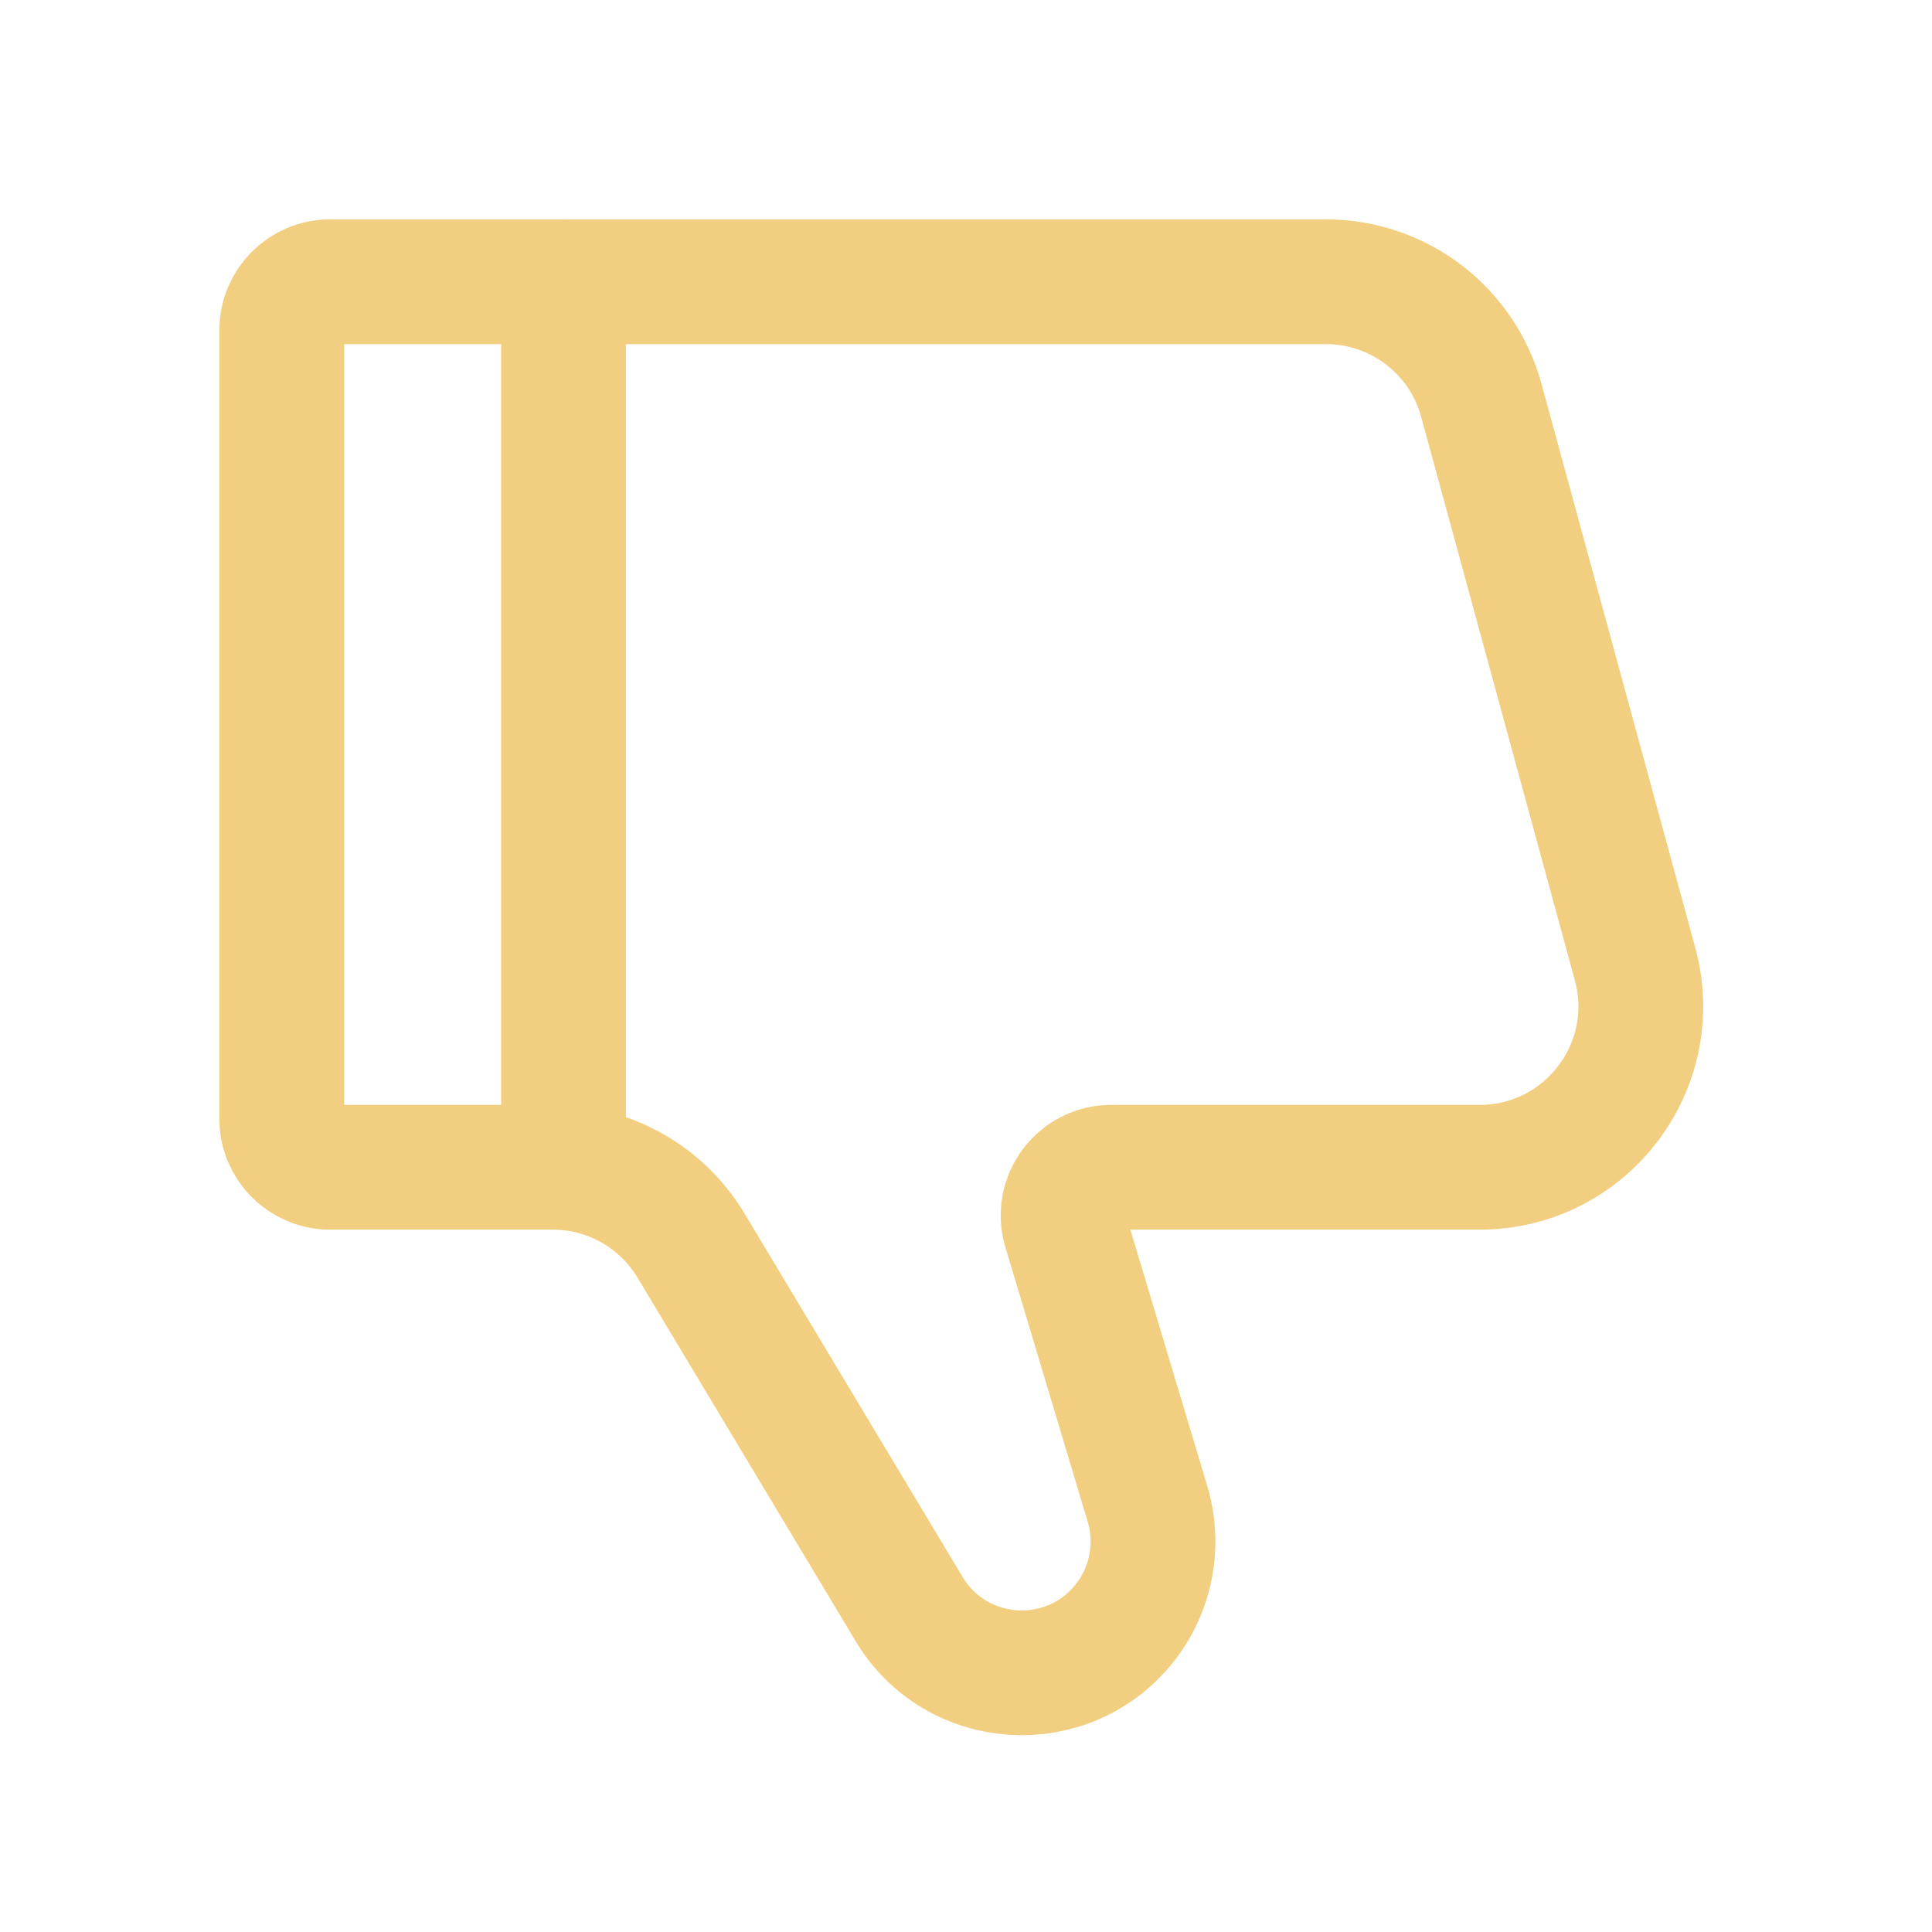
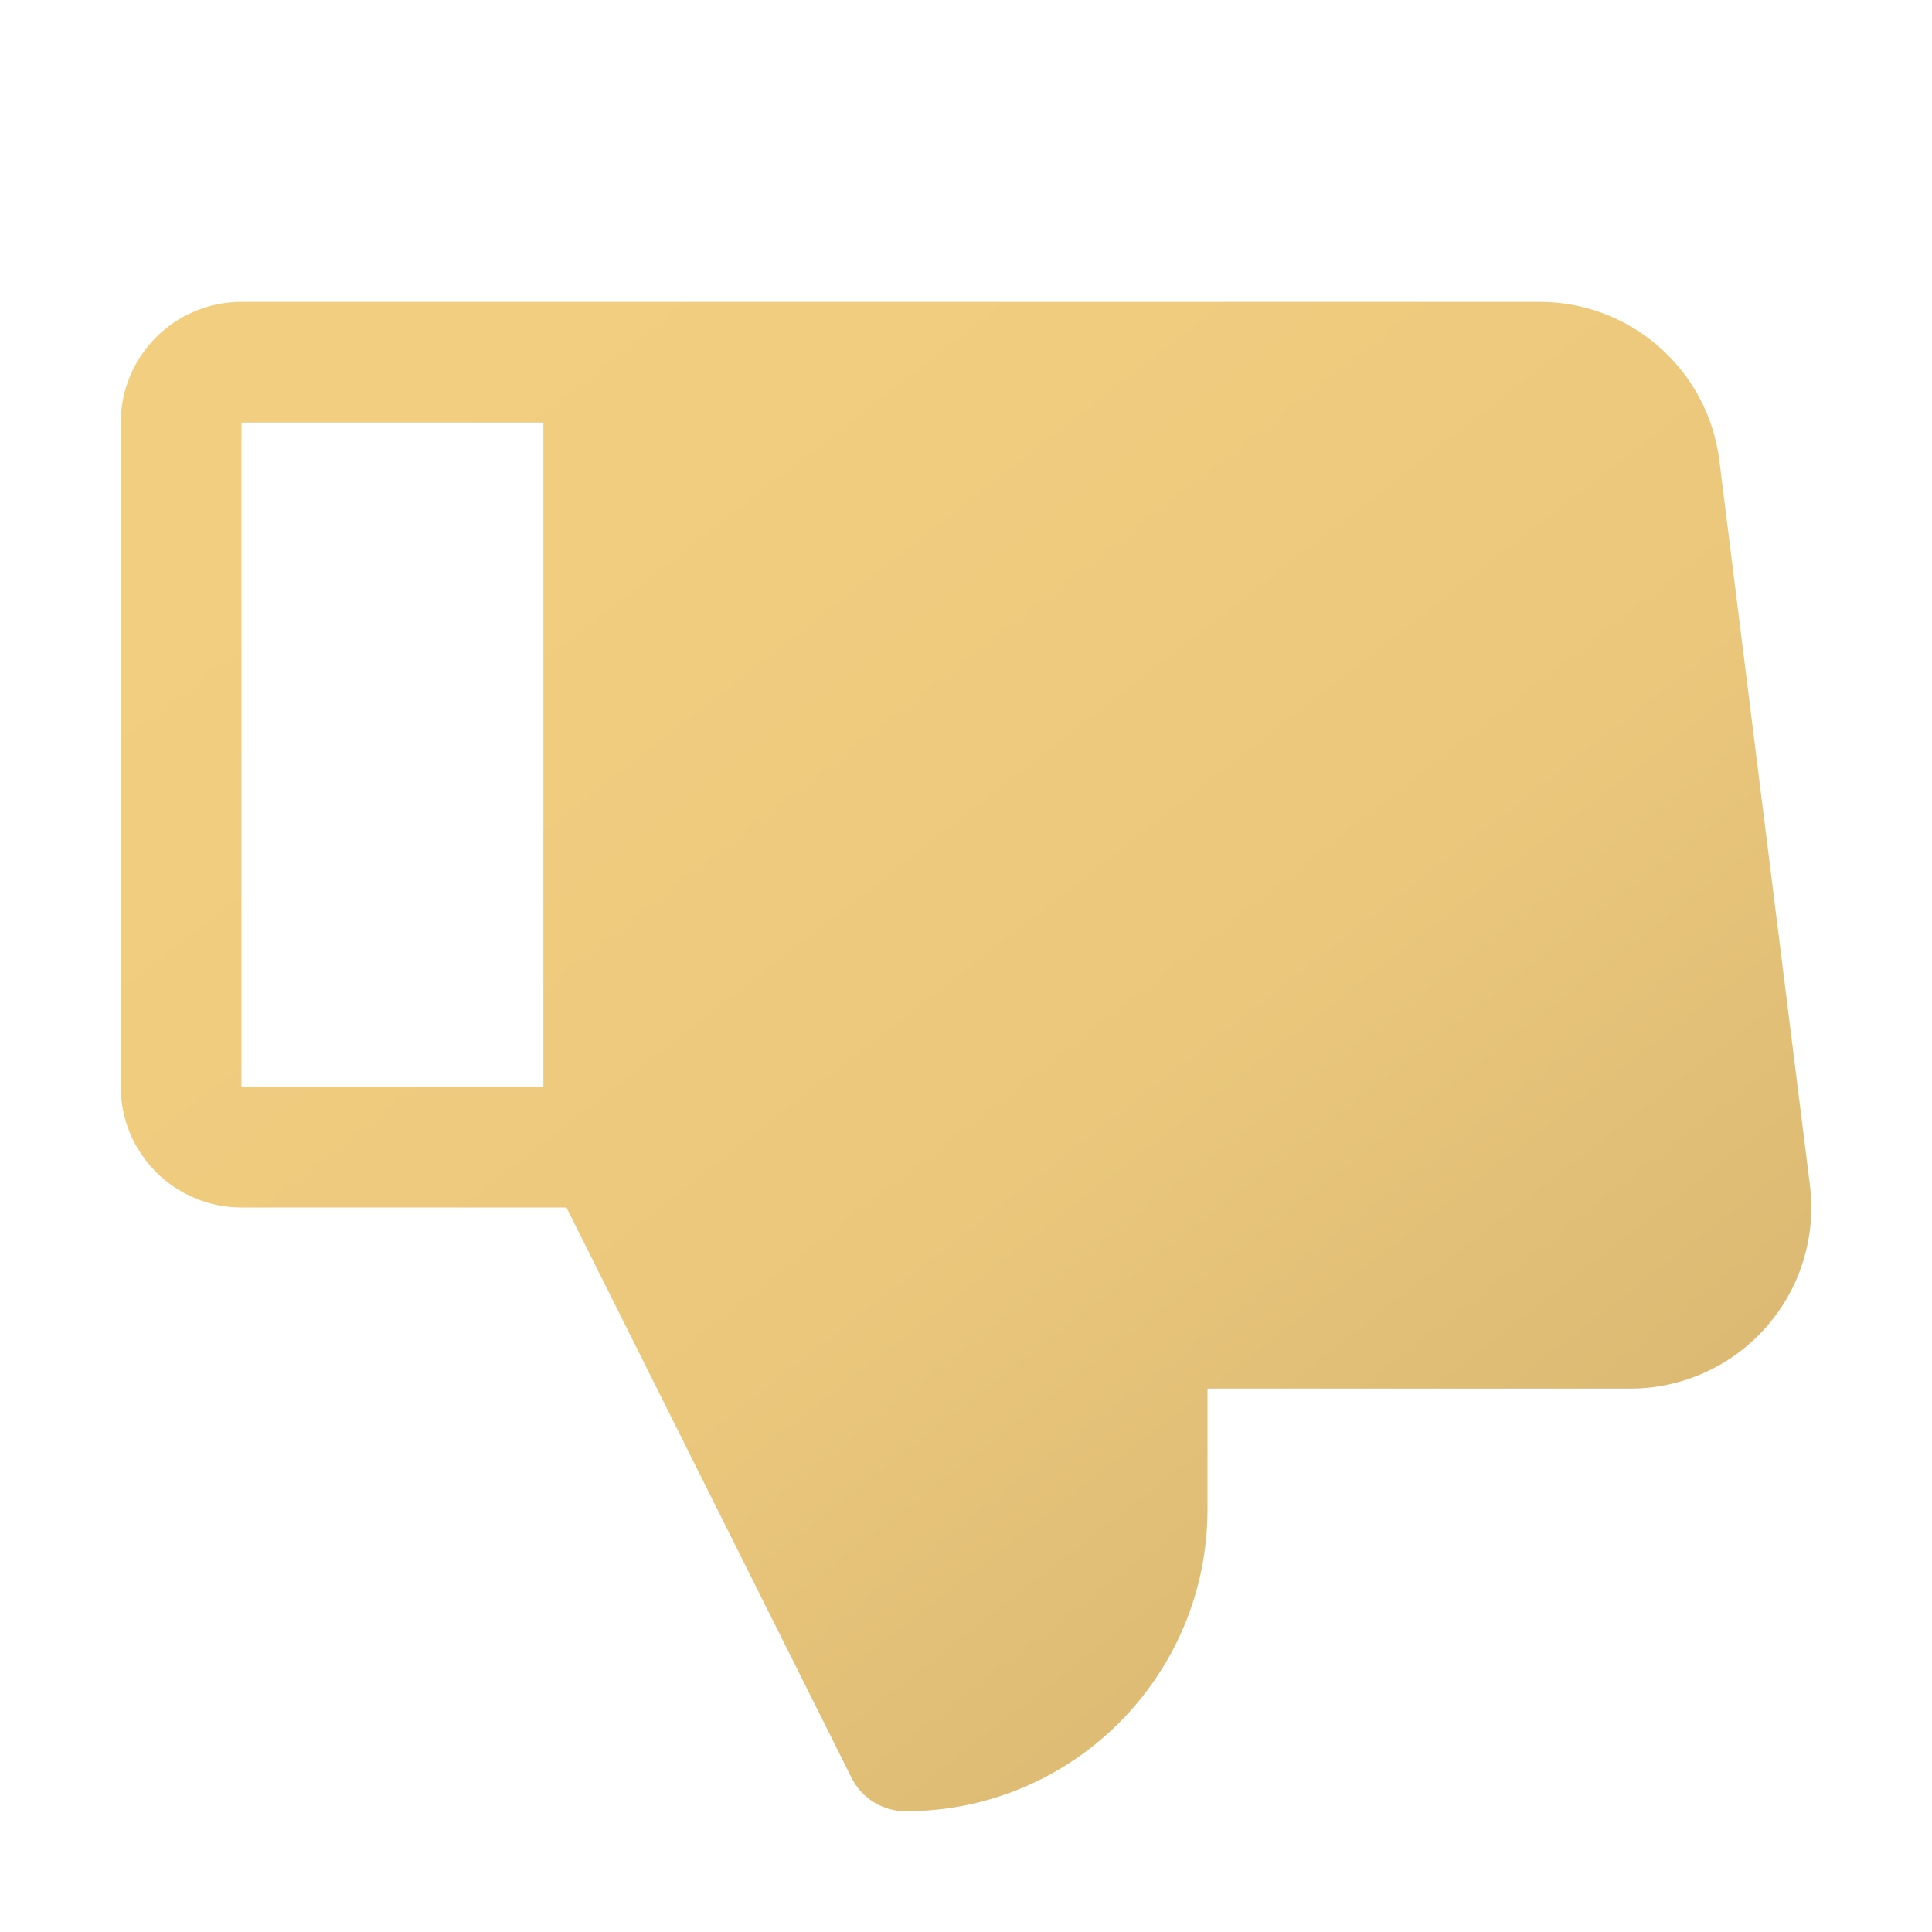
- <svg xmlns="http://www.w3.org/2000/svg" shape-rendering="geometricPrecision" width="24" height="24" stroke-width="1.55" viewBox="0 0 24 24" fill="none">
-   <path d="M16.472 3.5H4.1C3.769 3.5 3.5 3.769 3.5 4.1V13.9C3.5 14.231 3.769 14.5 4.1 14.5H6.868C7.57 14.5 8.221 14.869 8.583 15.471L11.293 19.988C11.878 20.963 13.255 21.056 13.966 20.168C14.3 19.75 14.408 19.194 14.254 18.68L13.232 15.272C13.116 14.887 13.405 14.5 13.806 14.5H18.381C19.7 14.5 20.658 13.246 20.311 11.974L18.402 4.974C18.165 4.104 17.374 3.5 16.472 3.5Z" stroke="#f2cf80" stroke-linecap="round" />
-   <path d="M7 14.5L7 3.5" stroke="#f2cf80" stroke-linecap="round" stroke-linejoin="round" />
+ <svg xmlns="http://www.w3.org/2000/svg" width="256" height="256" viewBox="0 0 256 256" shape-rendering="geometricPrecision">
+   <defs>
+     <linearGradient id="nominationFill" x1="14%" y1="8%" x2="88%" y2="92%">
+       <stop offset="0" stop-color="#f2cf80" />
+       <stop offset=".56" stop-color="#eac77b" />
+       <stop offset="1" stop-color="#d8b671" />
+     </linearGradient>
+   </defs>
+   <g fill="url(#nominationFill)">
+     <path d="M239.82,157l-12-96A24,24,0,0,0,204,40H32A16,16,0,0,0,16,56v88a16,16,0,0,0,16,16H75.06l37.78,75.58A8,8,0,0,0,120,240a40,40,0,0,0,40-40V184h56a24,24,0,0,0,23.82-27ZM72,144H32V56H72Z" />
+   </g>
</svg>
